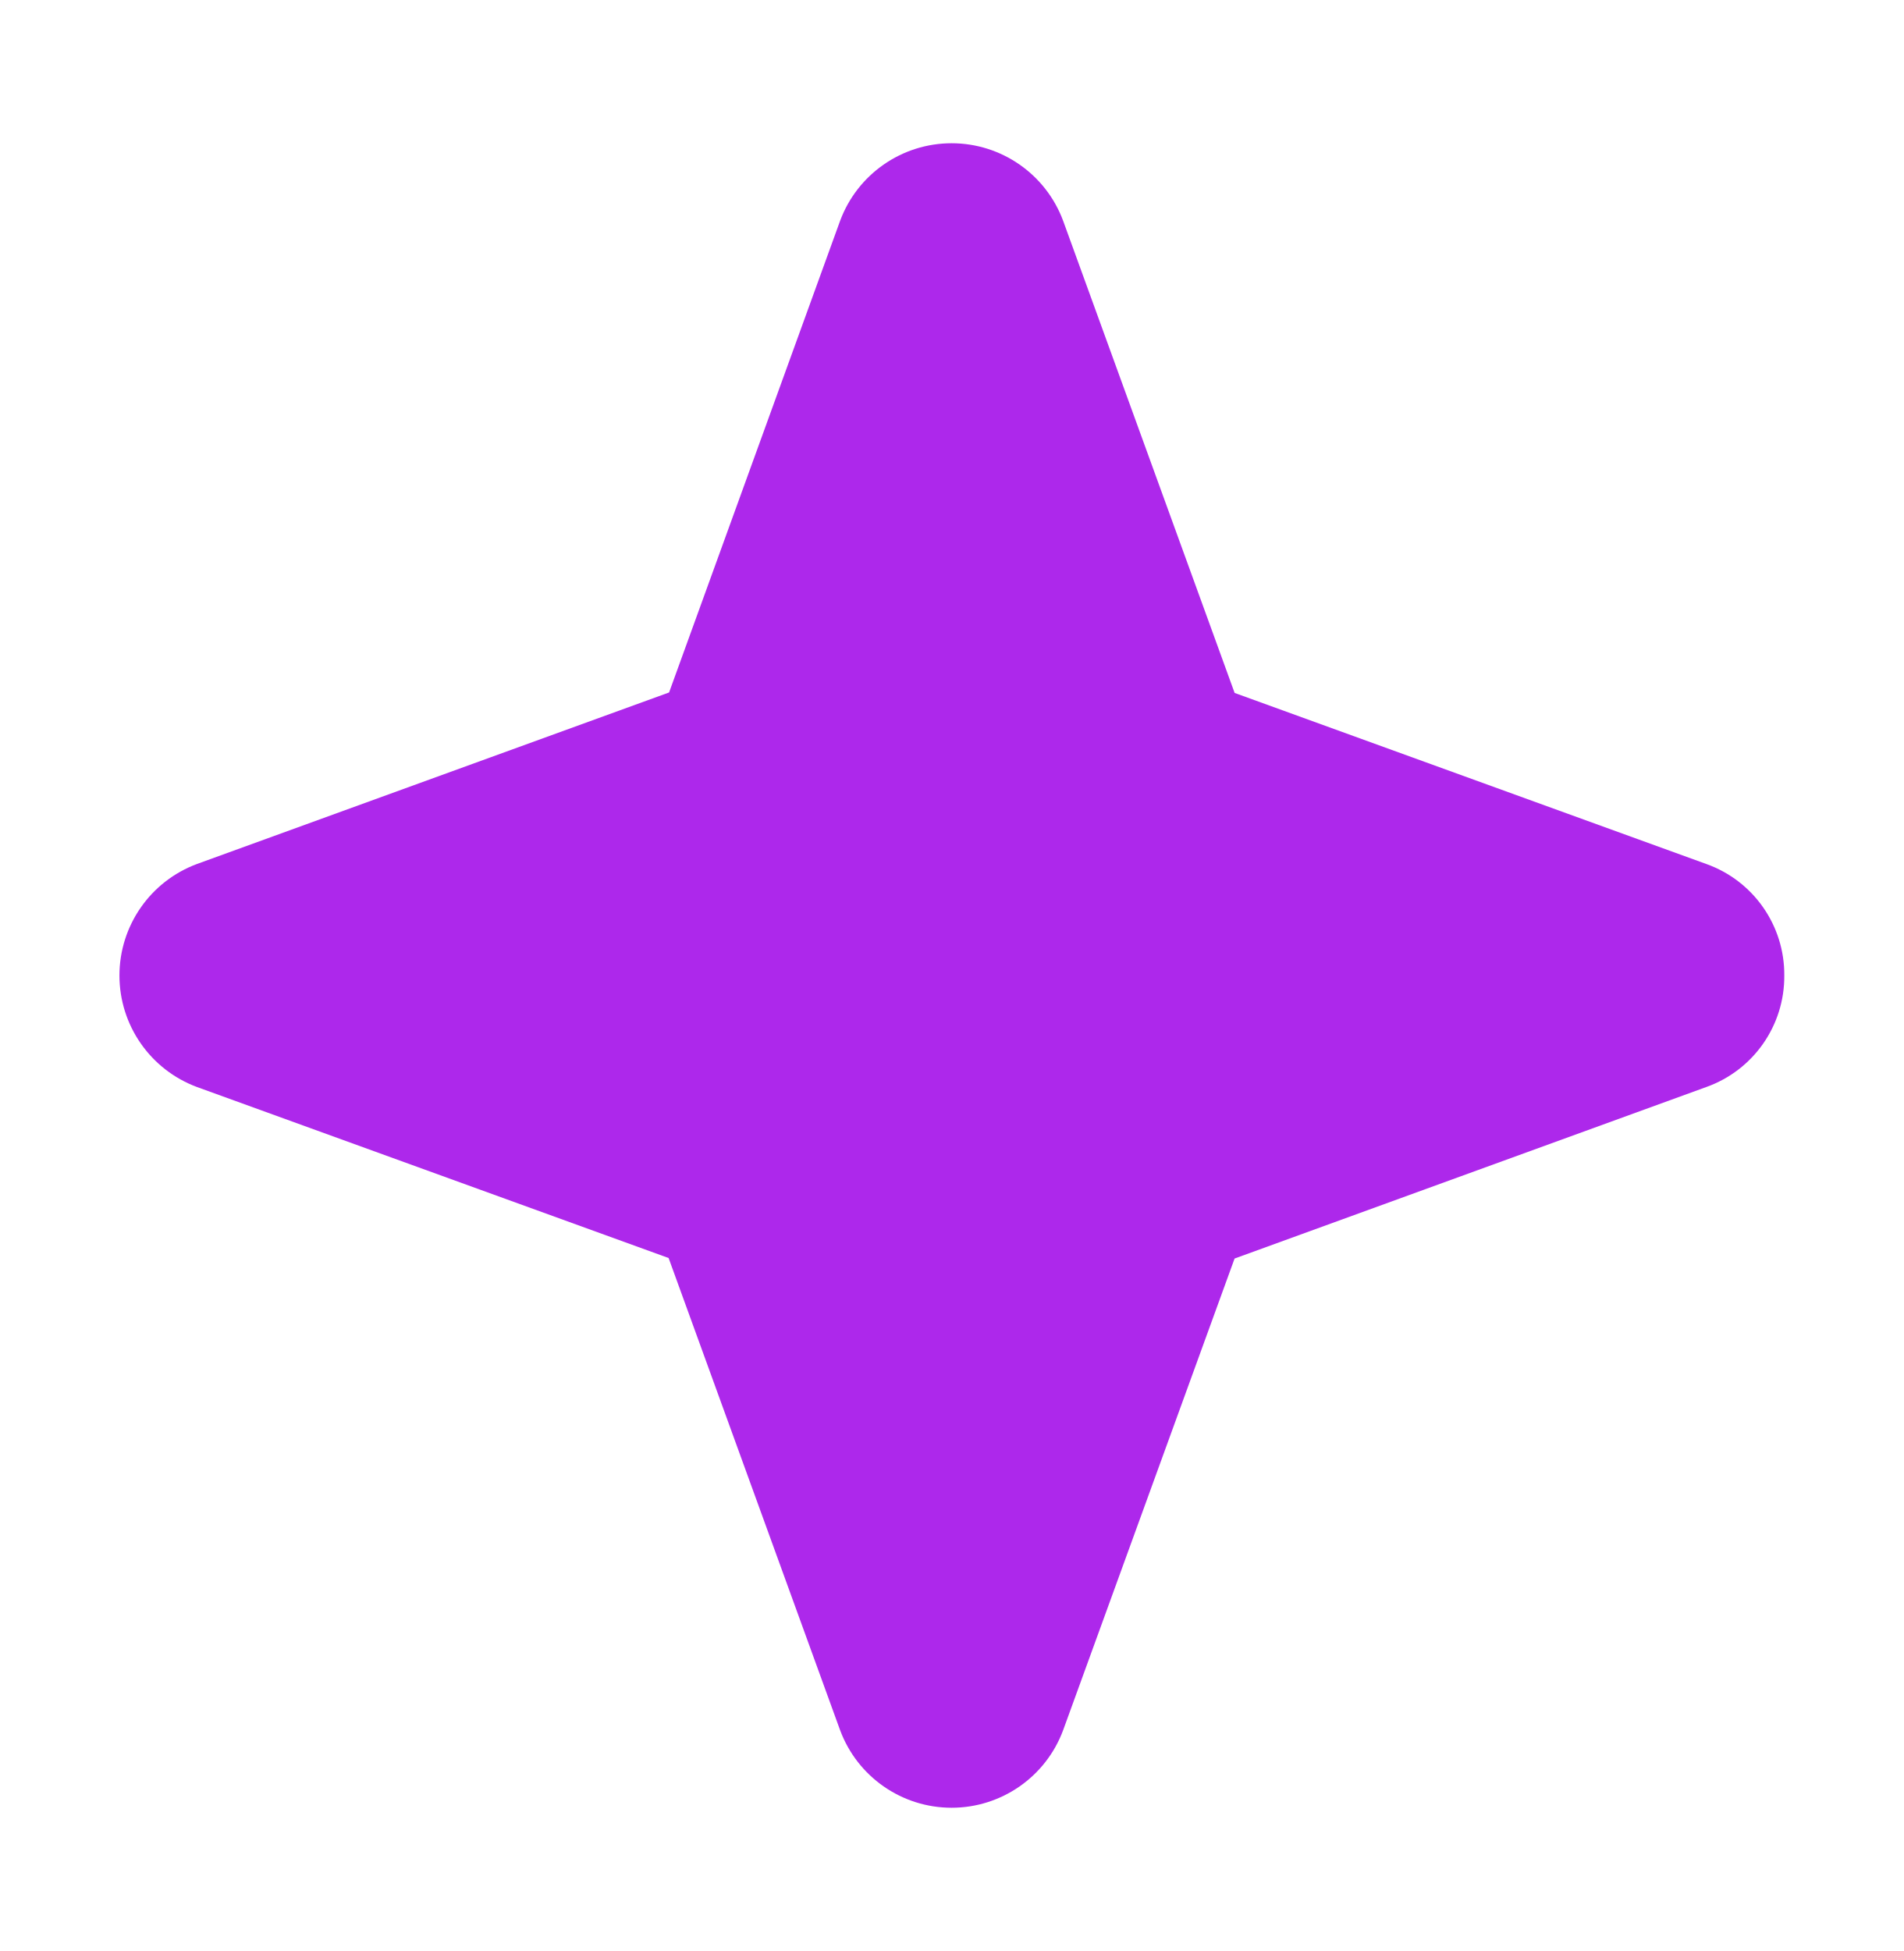
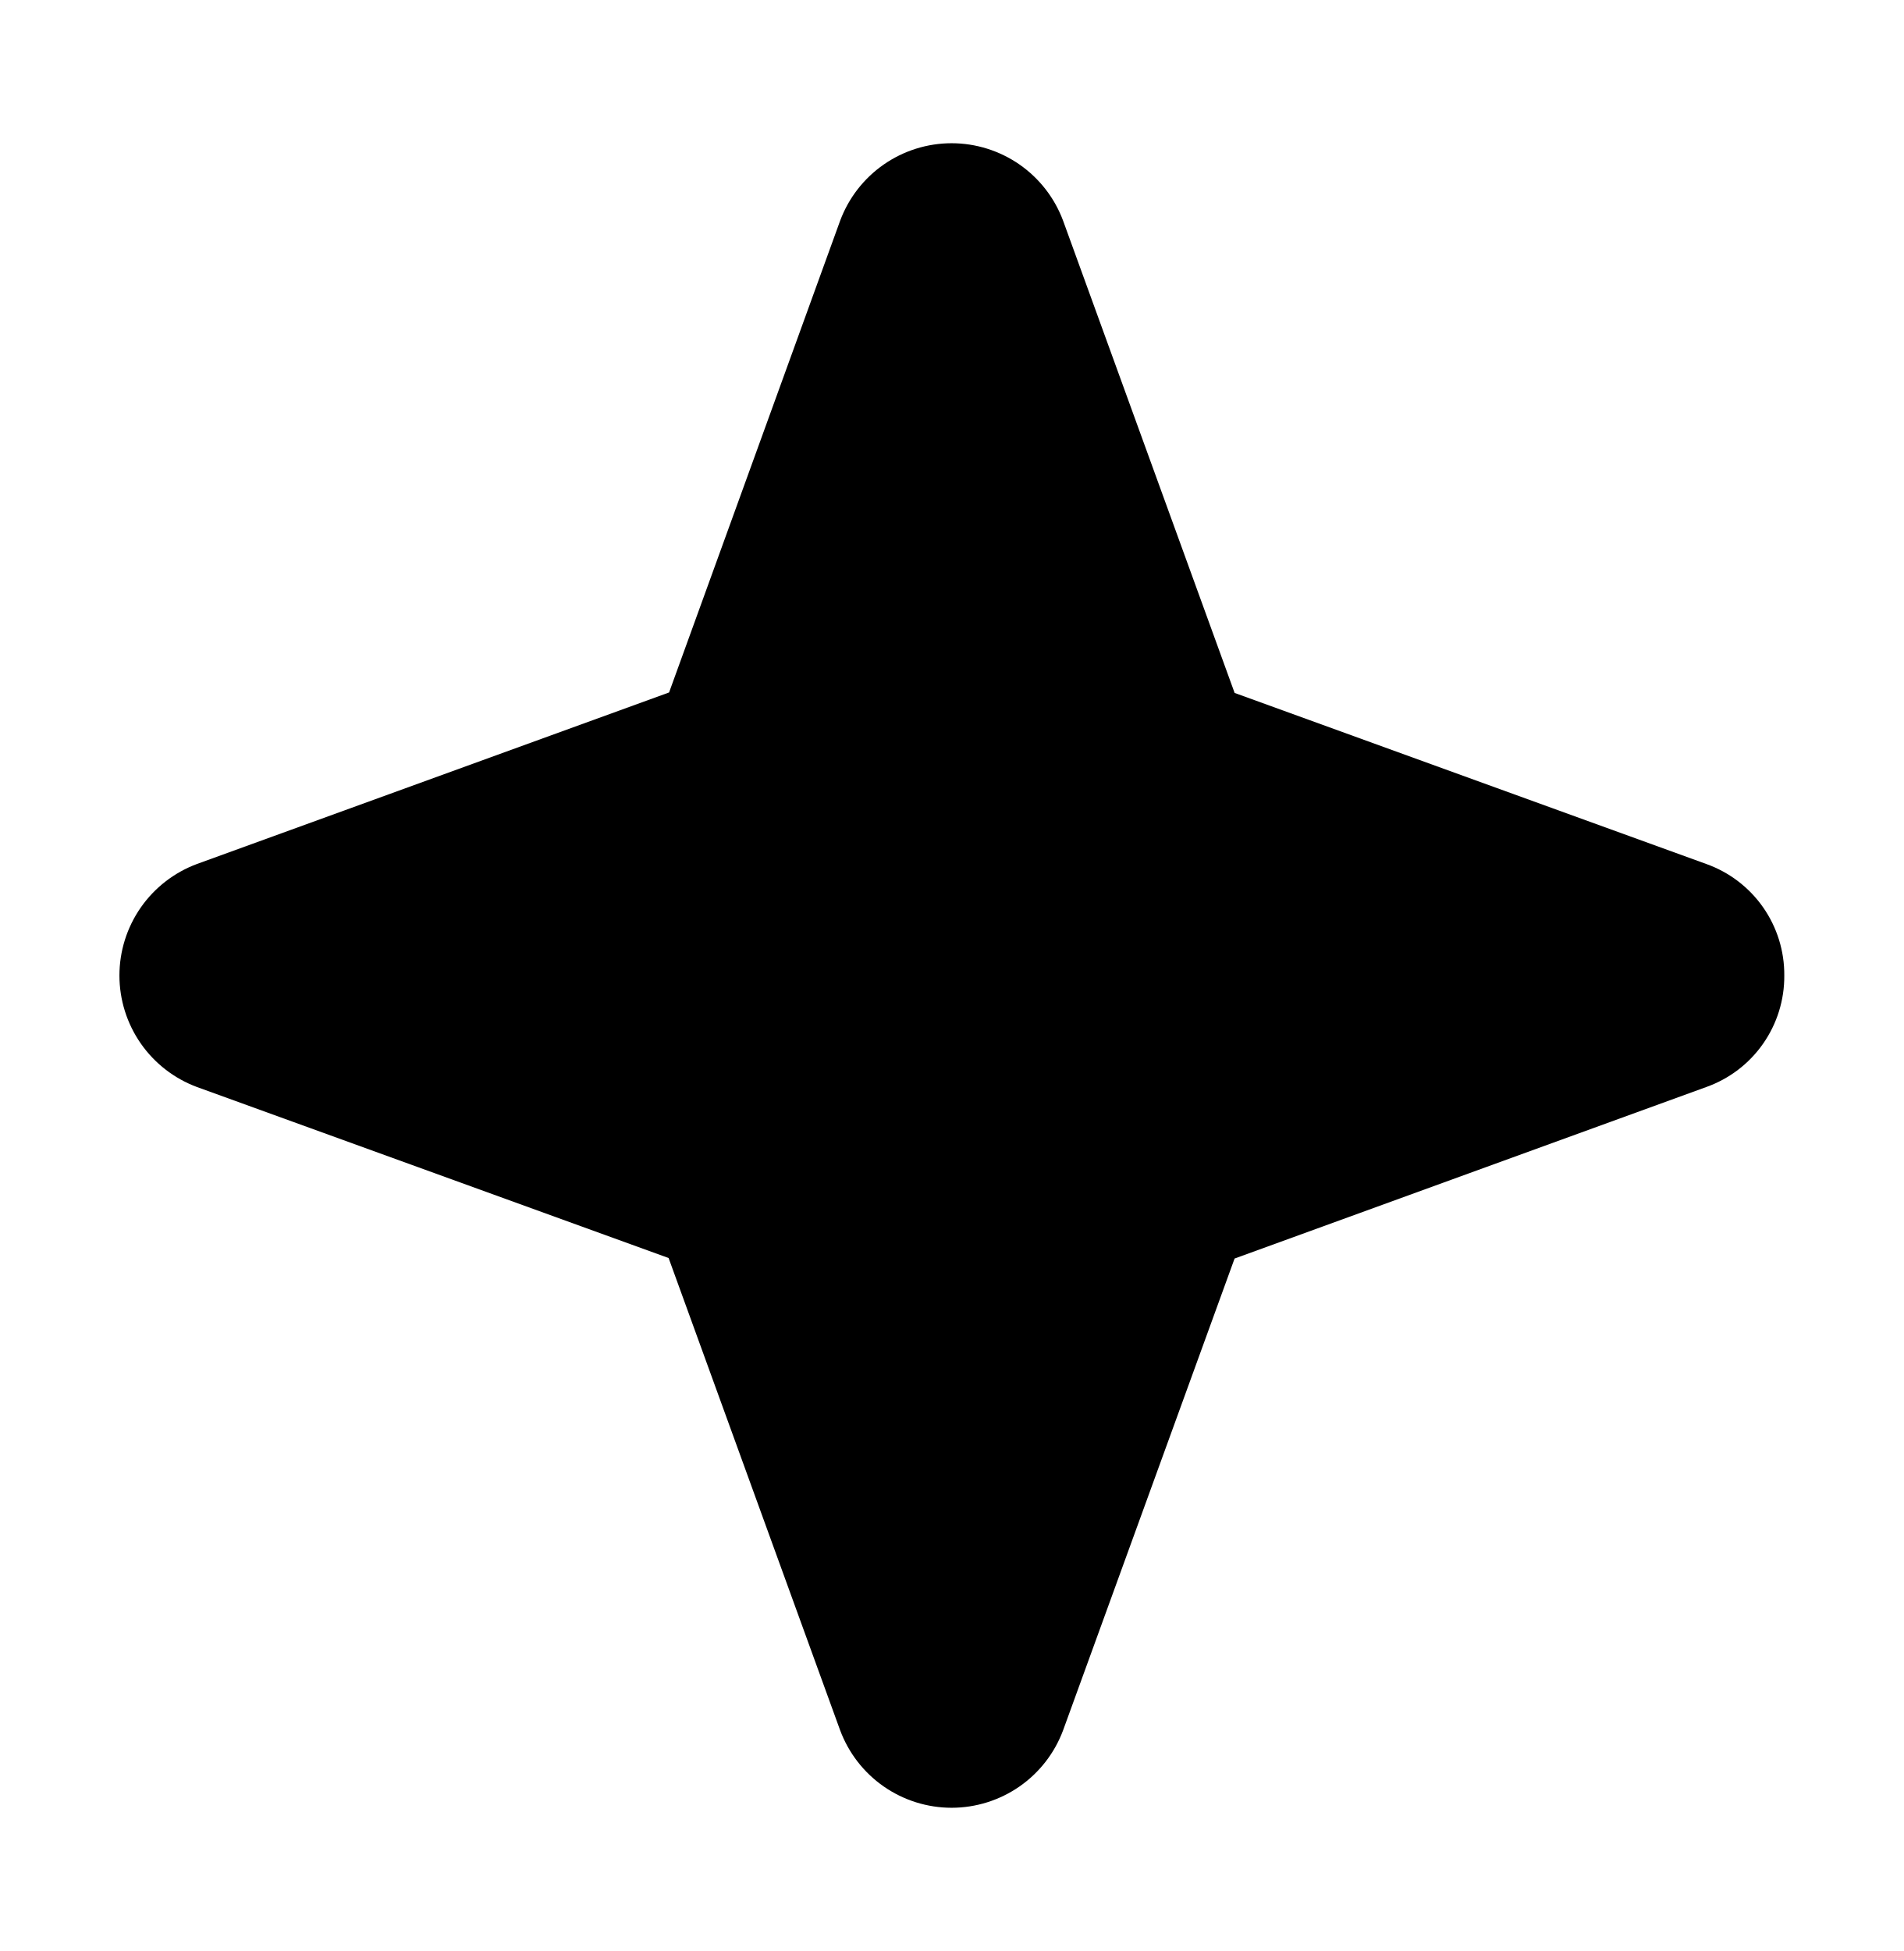
- <svg xmlns="http://www.w3.org/2000/svg" width="40" height="41" fill="none" viewBox="0 0 40 41">
-   <path fill="#AD28EB" d="M37.5 20.5a2.467 2.467 0 0 1-1.64 2.344l-9.913 3.604-3.603 9.911a2.5 2.5 0 0 1-4.688 0l-3.604-9.922-9.911-3.593a2.5 2.5 0 0 1 0-4.688l9.921-3.604 3.594-9.911a2.5 2.5 0 0 1 4.688 0l3.604 9.921 9.911 3.594A2.467 2.467 0 0 1 37.5 20.5Z" />
+ <svg xmlns="http://www.w3.org/2000/svg" width="40" height="41" viewBox="0 0 40 41" fill="none">
+   <path d="M37.5 20.5C37.504 21.013 37.348 21.514 37.054 21.934C36.761 22.354 36.343 22.672 35.86 22.844L25.947 26.448L22.344 36.359C22.166 36.838 21.847 37.25 21.428 37.542C21.009 37.833 20.51 37.99 20 37.99C19.489 37.99 18.991 37.833 18.572 37.542C18.153 37.25 17.834 36.838 17.656 36.359L14.052 26.437L4.141 22.844C3.662 22.666 3.25 22.347 2.958 21.928C2.667 21.509 2.51 21.01 2.51 20.5C2.51 19.989 2.667 19.491 2.958 19.072C3.25 18.653 3.662 18.334 4.141 18.156L14.062 14.552L17.656 4.641C17.834 4.162 18.153 3.75 18.572 3.458C18.991 3.167 19.489 3.01 20 3.01C20.51 3.01 21.009 3.167 21.428 3.458C21.847 3.75 22.166 4.162 22.344 4.641L25.948 14.562L35.859 18.156C36.342 18.328 36.76 18.646 37.054 19.066C37.348 19.486 37.504 19.987 37.5 20.5Z" fill="black" />
</svg>
